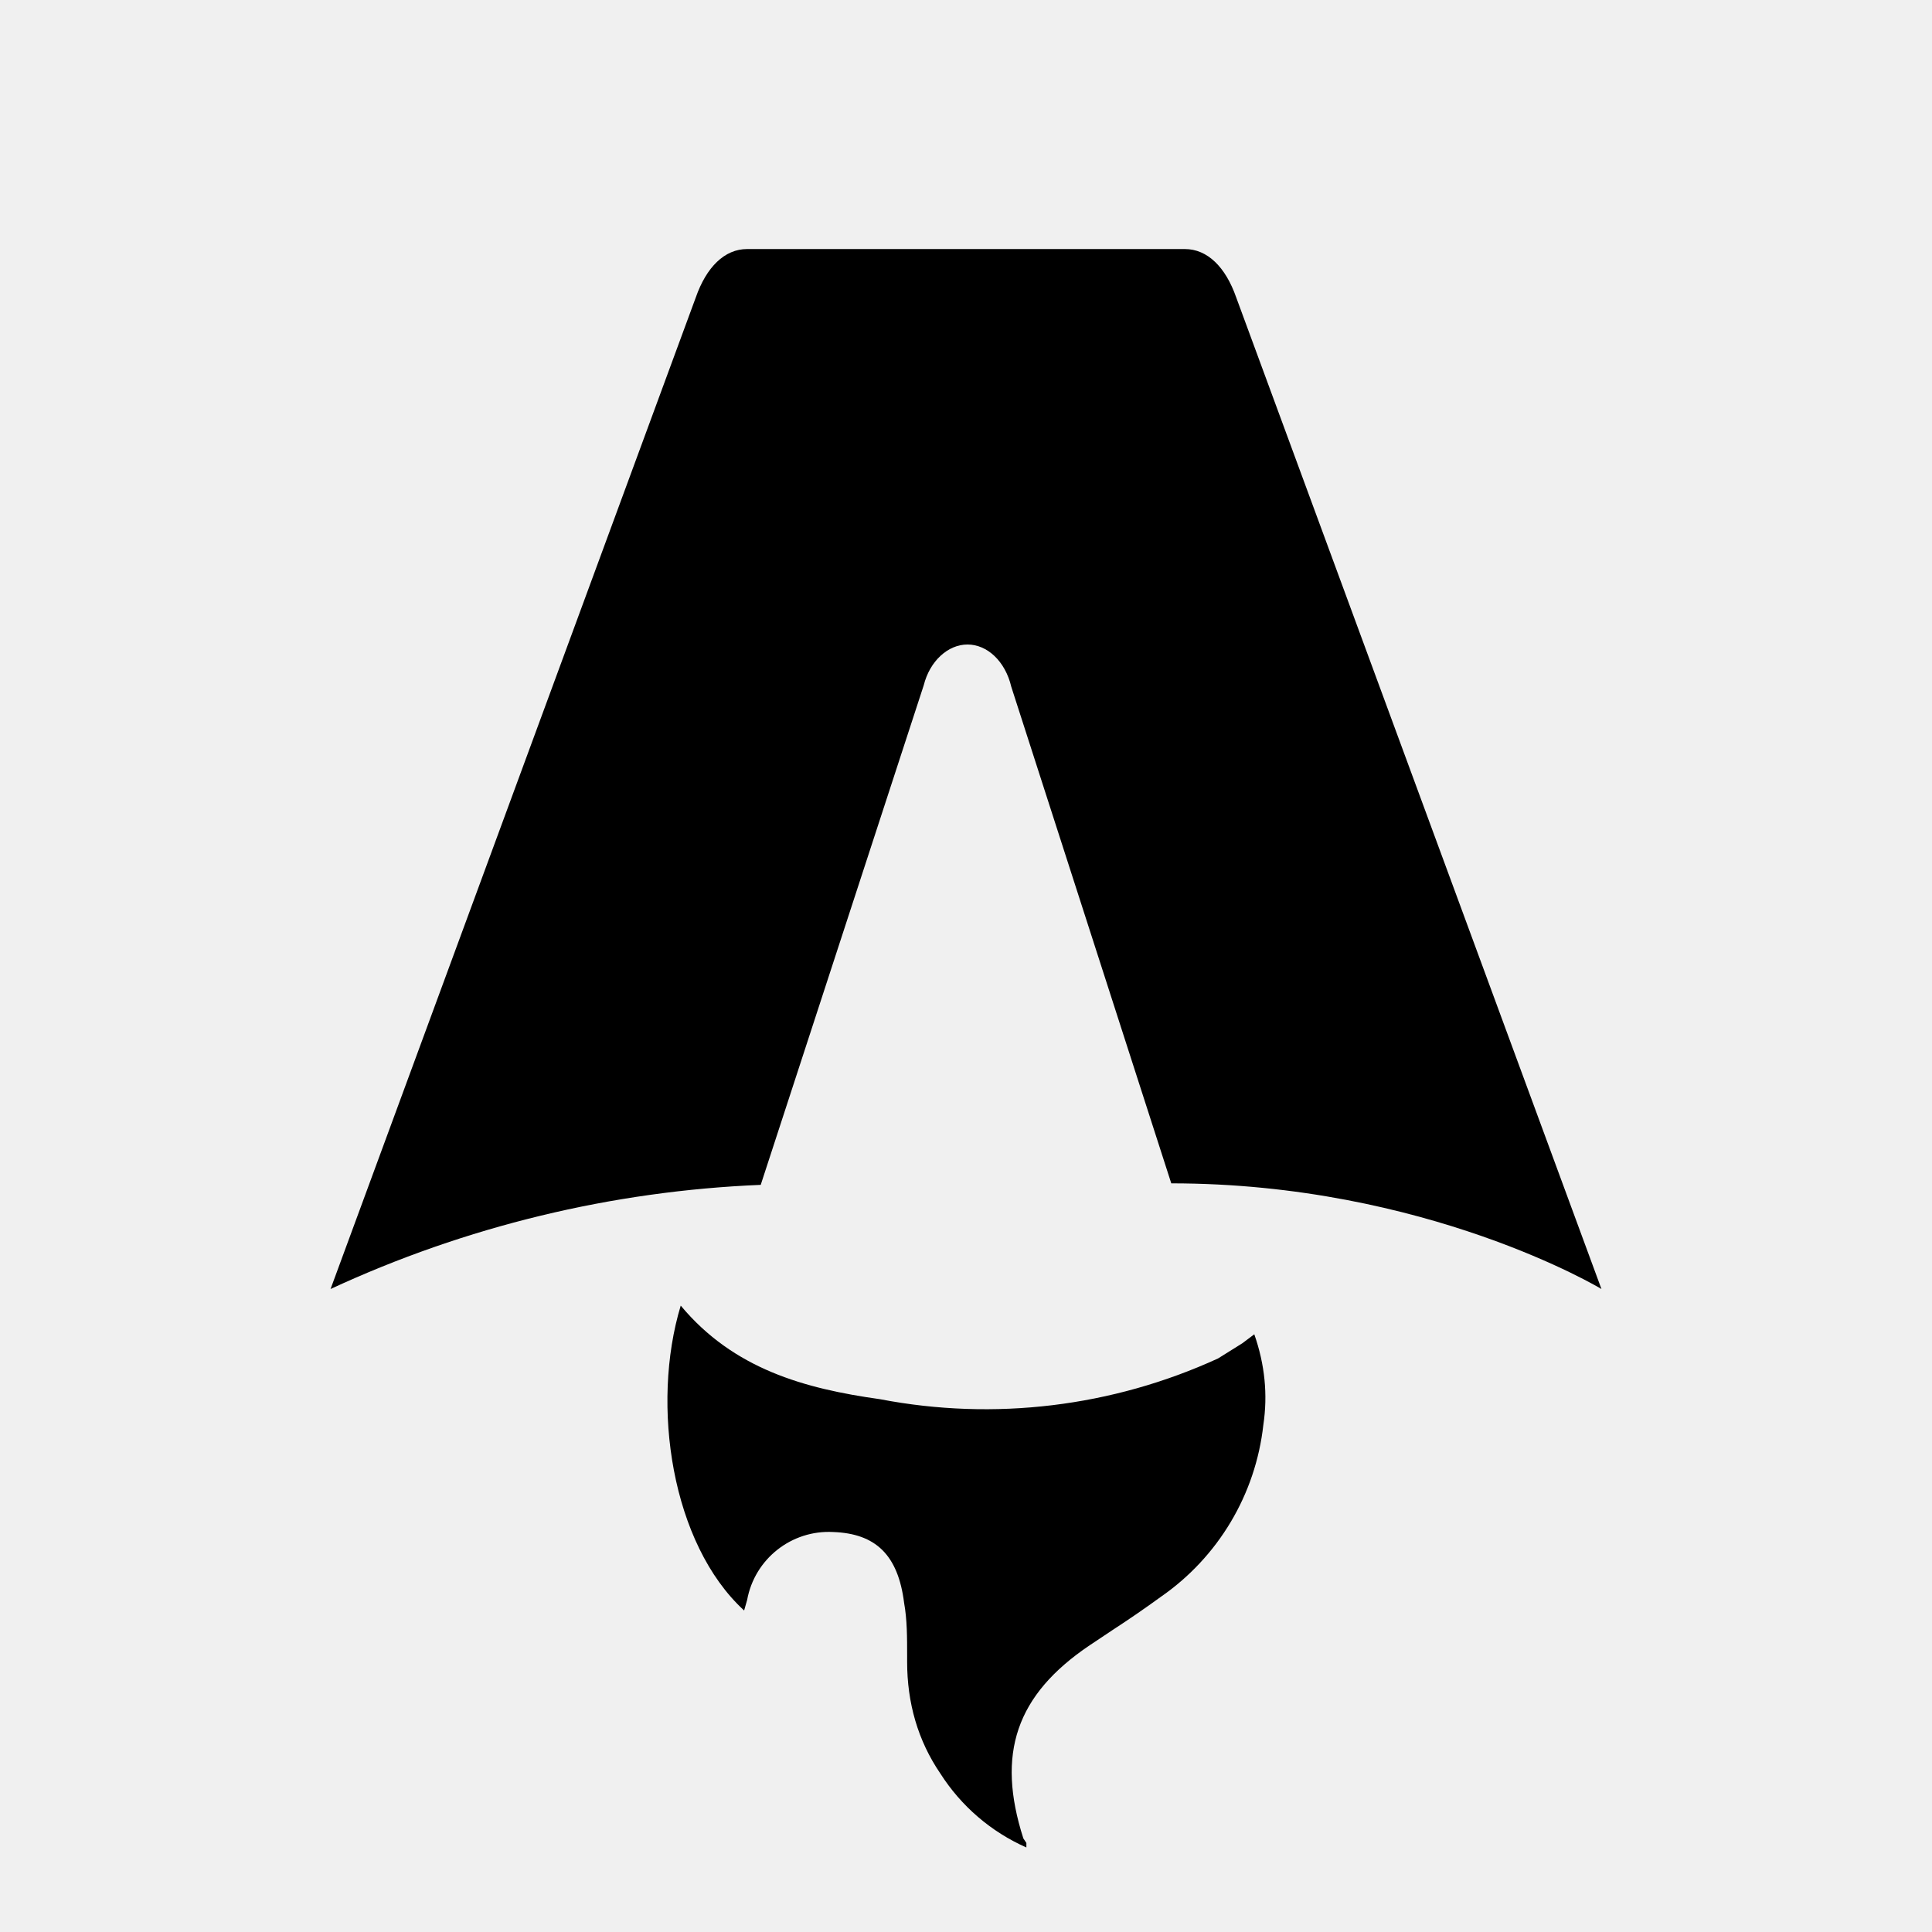
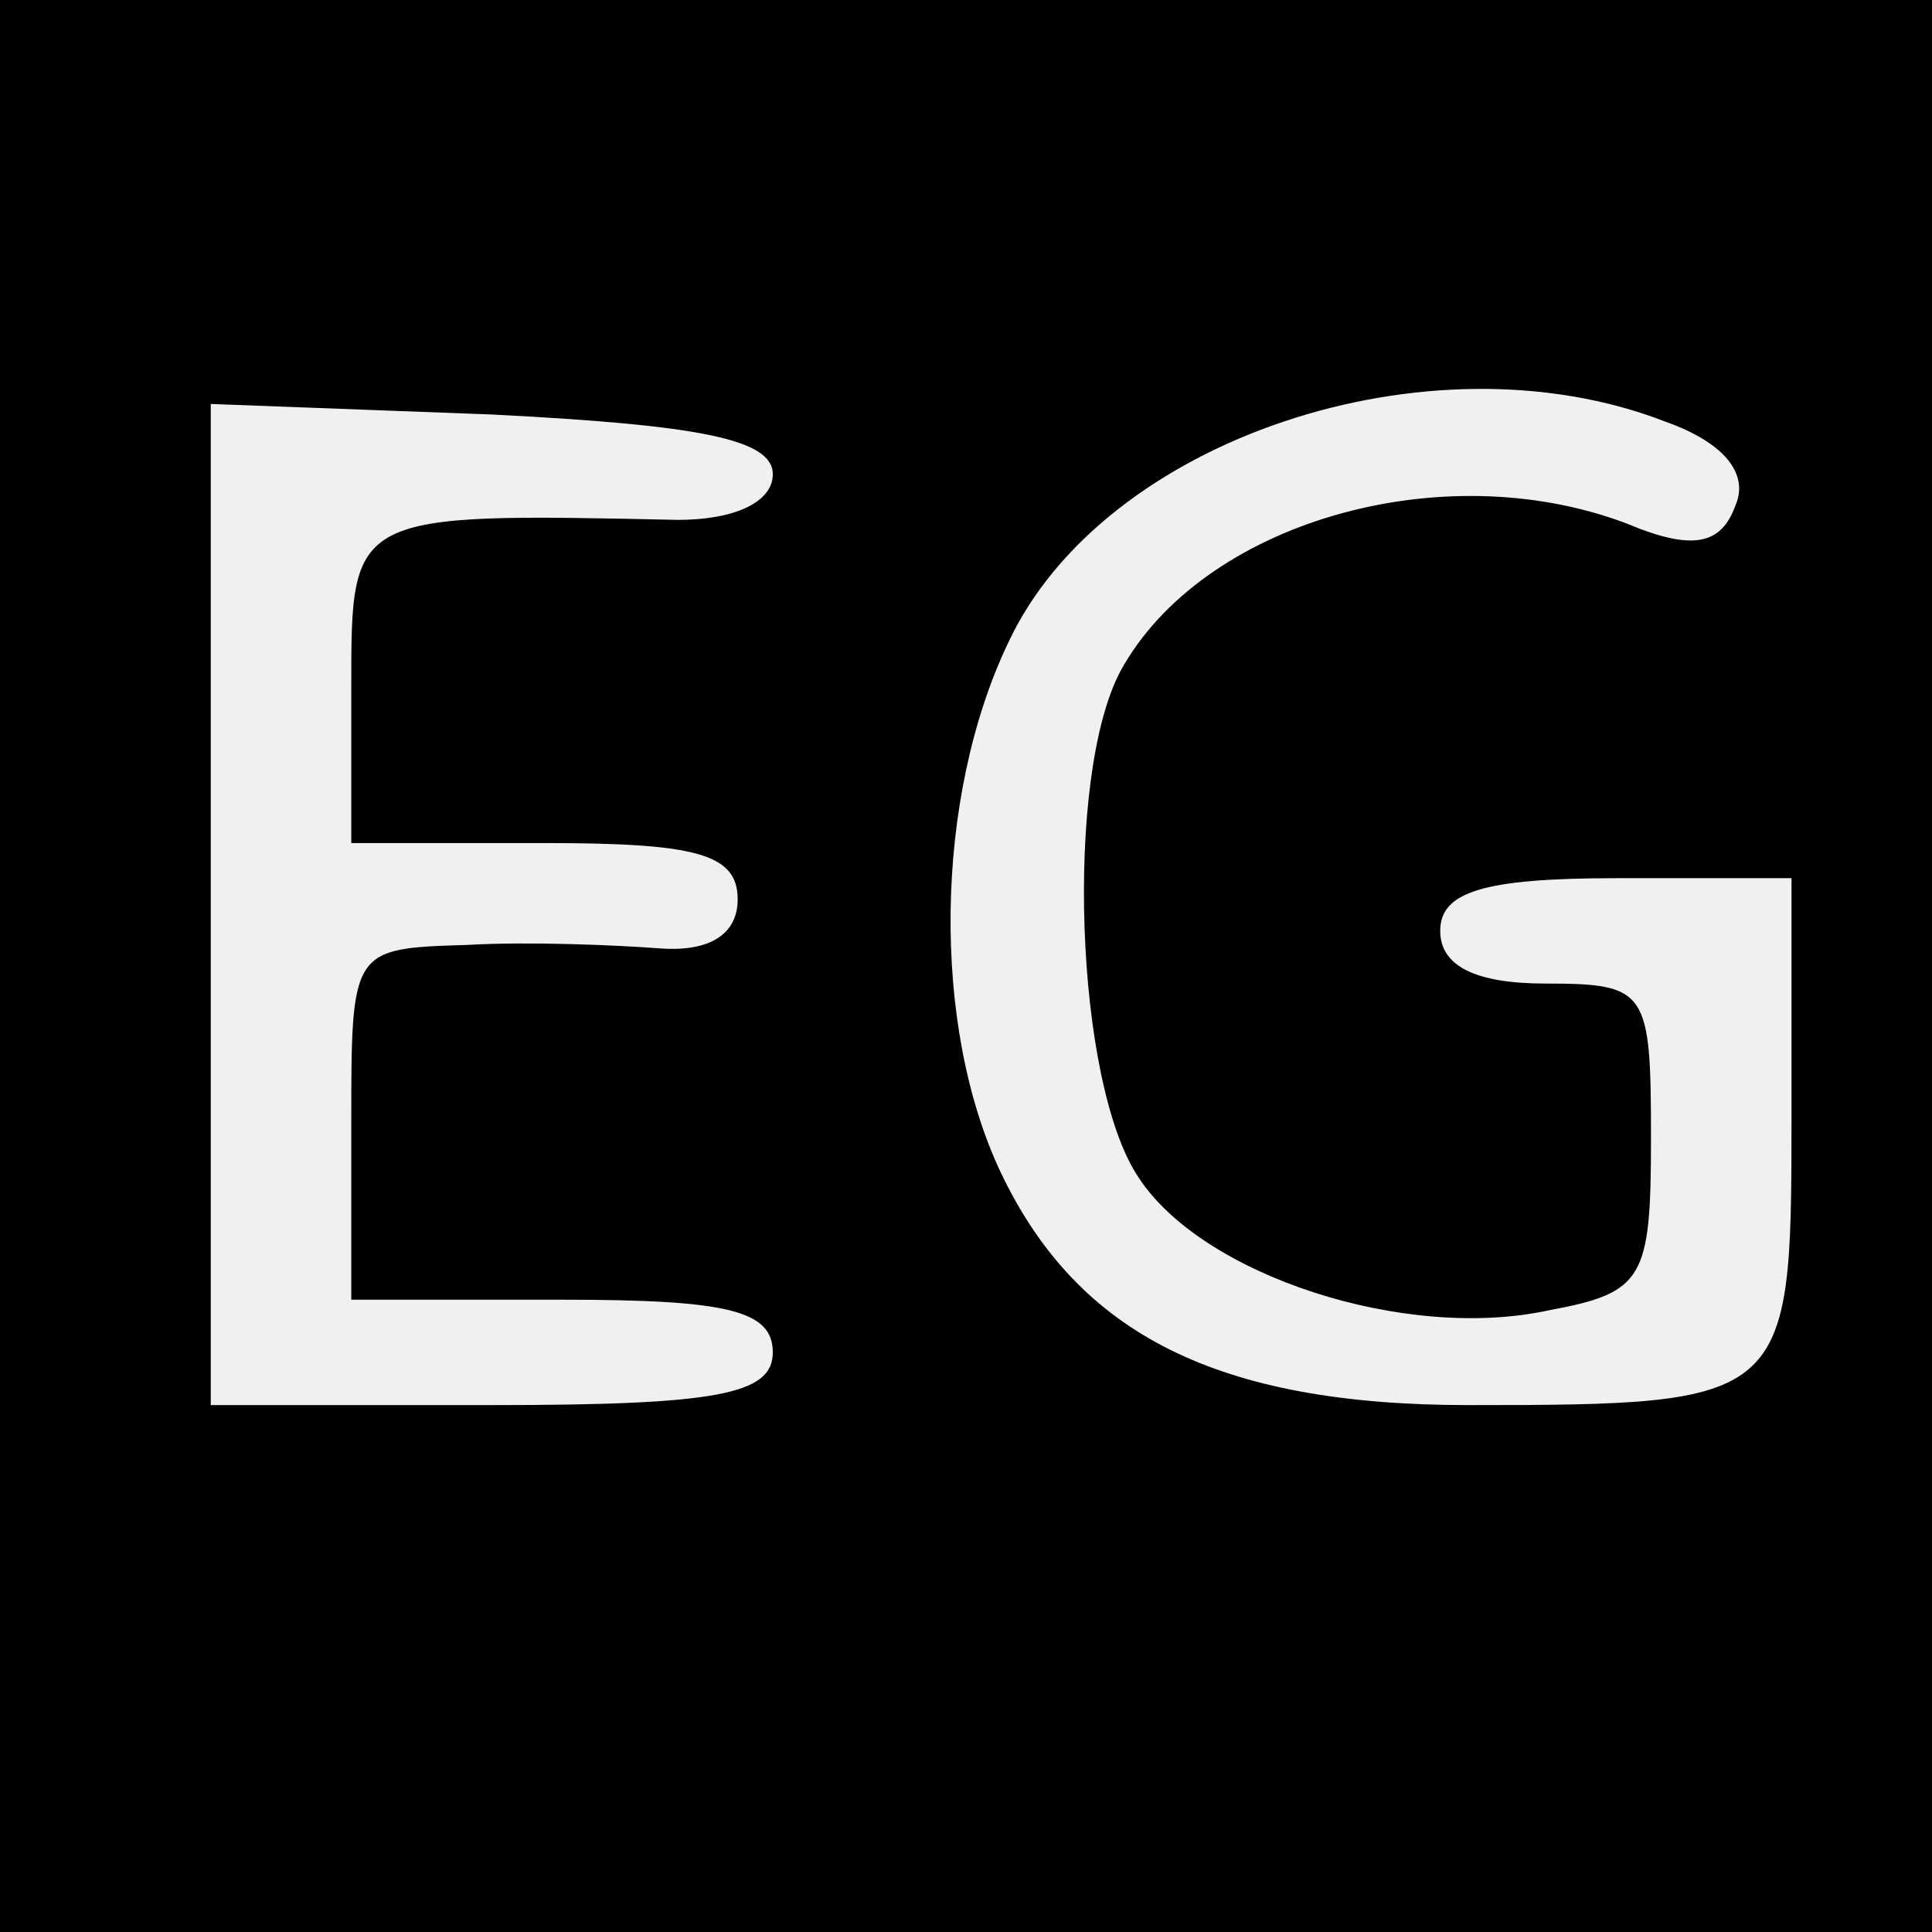
- <svg xmlns="http://www.w3.org/2000/svg" fill="none" viewBox="0 0 128 128">
-   <path d="M50.4 78.5a75.1 75.1 0 0 0-28.5 6.9l24.2-65.7c.7-2 1.9-3.2 3.4-3.2h29c1.5 0 2.7 1.2 3.4 3.2l24.2 65.7s-11.6-7-28.5-7L67 45.5c-.4-1.7-1.6-2.8-2.9-2.8-1.3 0-2.5 1.1-2.9 2.7L50.4 78.5Zm-1.1 28.2Zm-4.2-20.2c-2 6.6-.6 15.8 4.2 20.2a17.5 17.5 0 0 1 .2-.7 5.5 5.5 0 0 1 5.7-4.5c2.8.1 4.3 1.5 4.7 4.7.2 1.1.2 2.3.2 3.5v.4c0 2.7.7 5.2 2.2 7.4a13 13 0 0 0 5.7 4.9v-.3l-.2-.3c-1.8-5.6-.5-9.5 4.4-12.8l1.5-1a73 73 0 0 0 3.2-2.2 16 16 0 0 0 6.8-11.4c.3-2 .1-4-.6-6l-.8.6-1.6 1a37 37 0 0 1-22.4 2.7c-5-.7-9.7-2-13.2-6.2Z" />
-   <style>
-         path { fill: #000; }
-         @media (prefers-color-scheme: dark) {
-             path { fill: #FFF; }
-         }
-     </style>
+ <svg xmlns="http://www.w3.org/2000/svg" version="1.0" width="55pt" height="55pt" viewBox="0 0 55 55" preserveAspectRatio="xMidYMid meet">
+   <g transform="translate(0,55) scale(0.1,-0.1)" fill="#000000" stroke="none">
+     <path d="M0 275 l0 -275 275 0 275 0 0 275 0 275 -275 0 -275 0 0 -275z m220 140 c0 -8 -11 -13 -27 -13 -93 2 -93 2 -93 -47 l0 -45 55 0 c43 0 55 -3 55 -16 0 -10 -8 -15 -22 -14 -13 1 -38 2 -55 1 -33 -1 -33 -1 -33 -51 l0 -50 60 0 c47 0 60 -3 60 -15 0 -12 -16 -15 -80 -15 l-80 0 0 143 0 142 80 -3 c59 -3 80 -7 80 -17z m254 15 c17 -6 24 -15 20 -24 -4 -11 -12 -13 -31 -5 -53 20 -121 0 -144 -42 -16 -30 -13 -117 5 -144 18 -28 76 -47 117 -38 27 5 29 9 29 49 0 42 -1 44 -30 44 -20 0 -30 5 -30 15 0 11 12 15 50 15 l50 0 0 -69 c0 -80 -1 -81 -92 -81 -71 0 -111 20 -133 66 -20 42 -19 107 2 151 27 58 120 89 187 63z" />
+   </g>
</svg>
